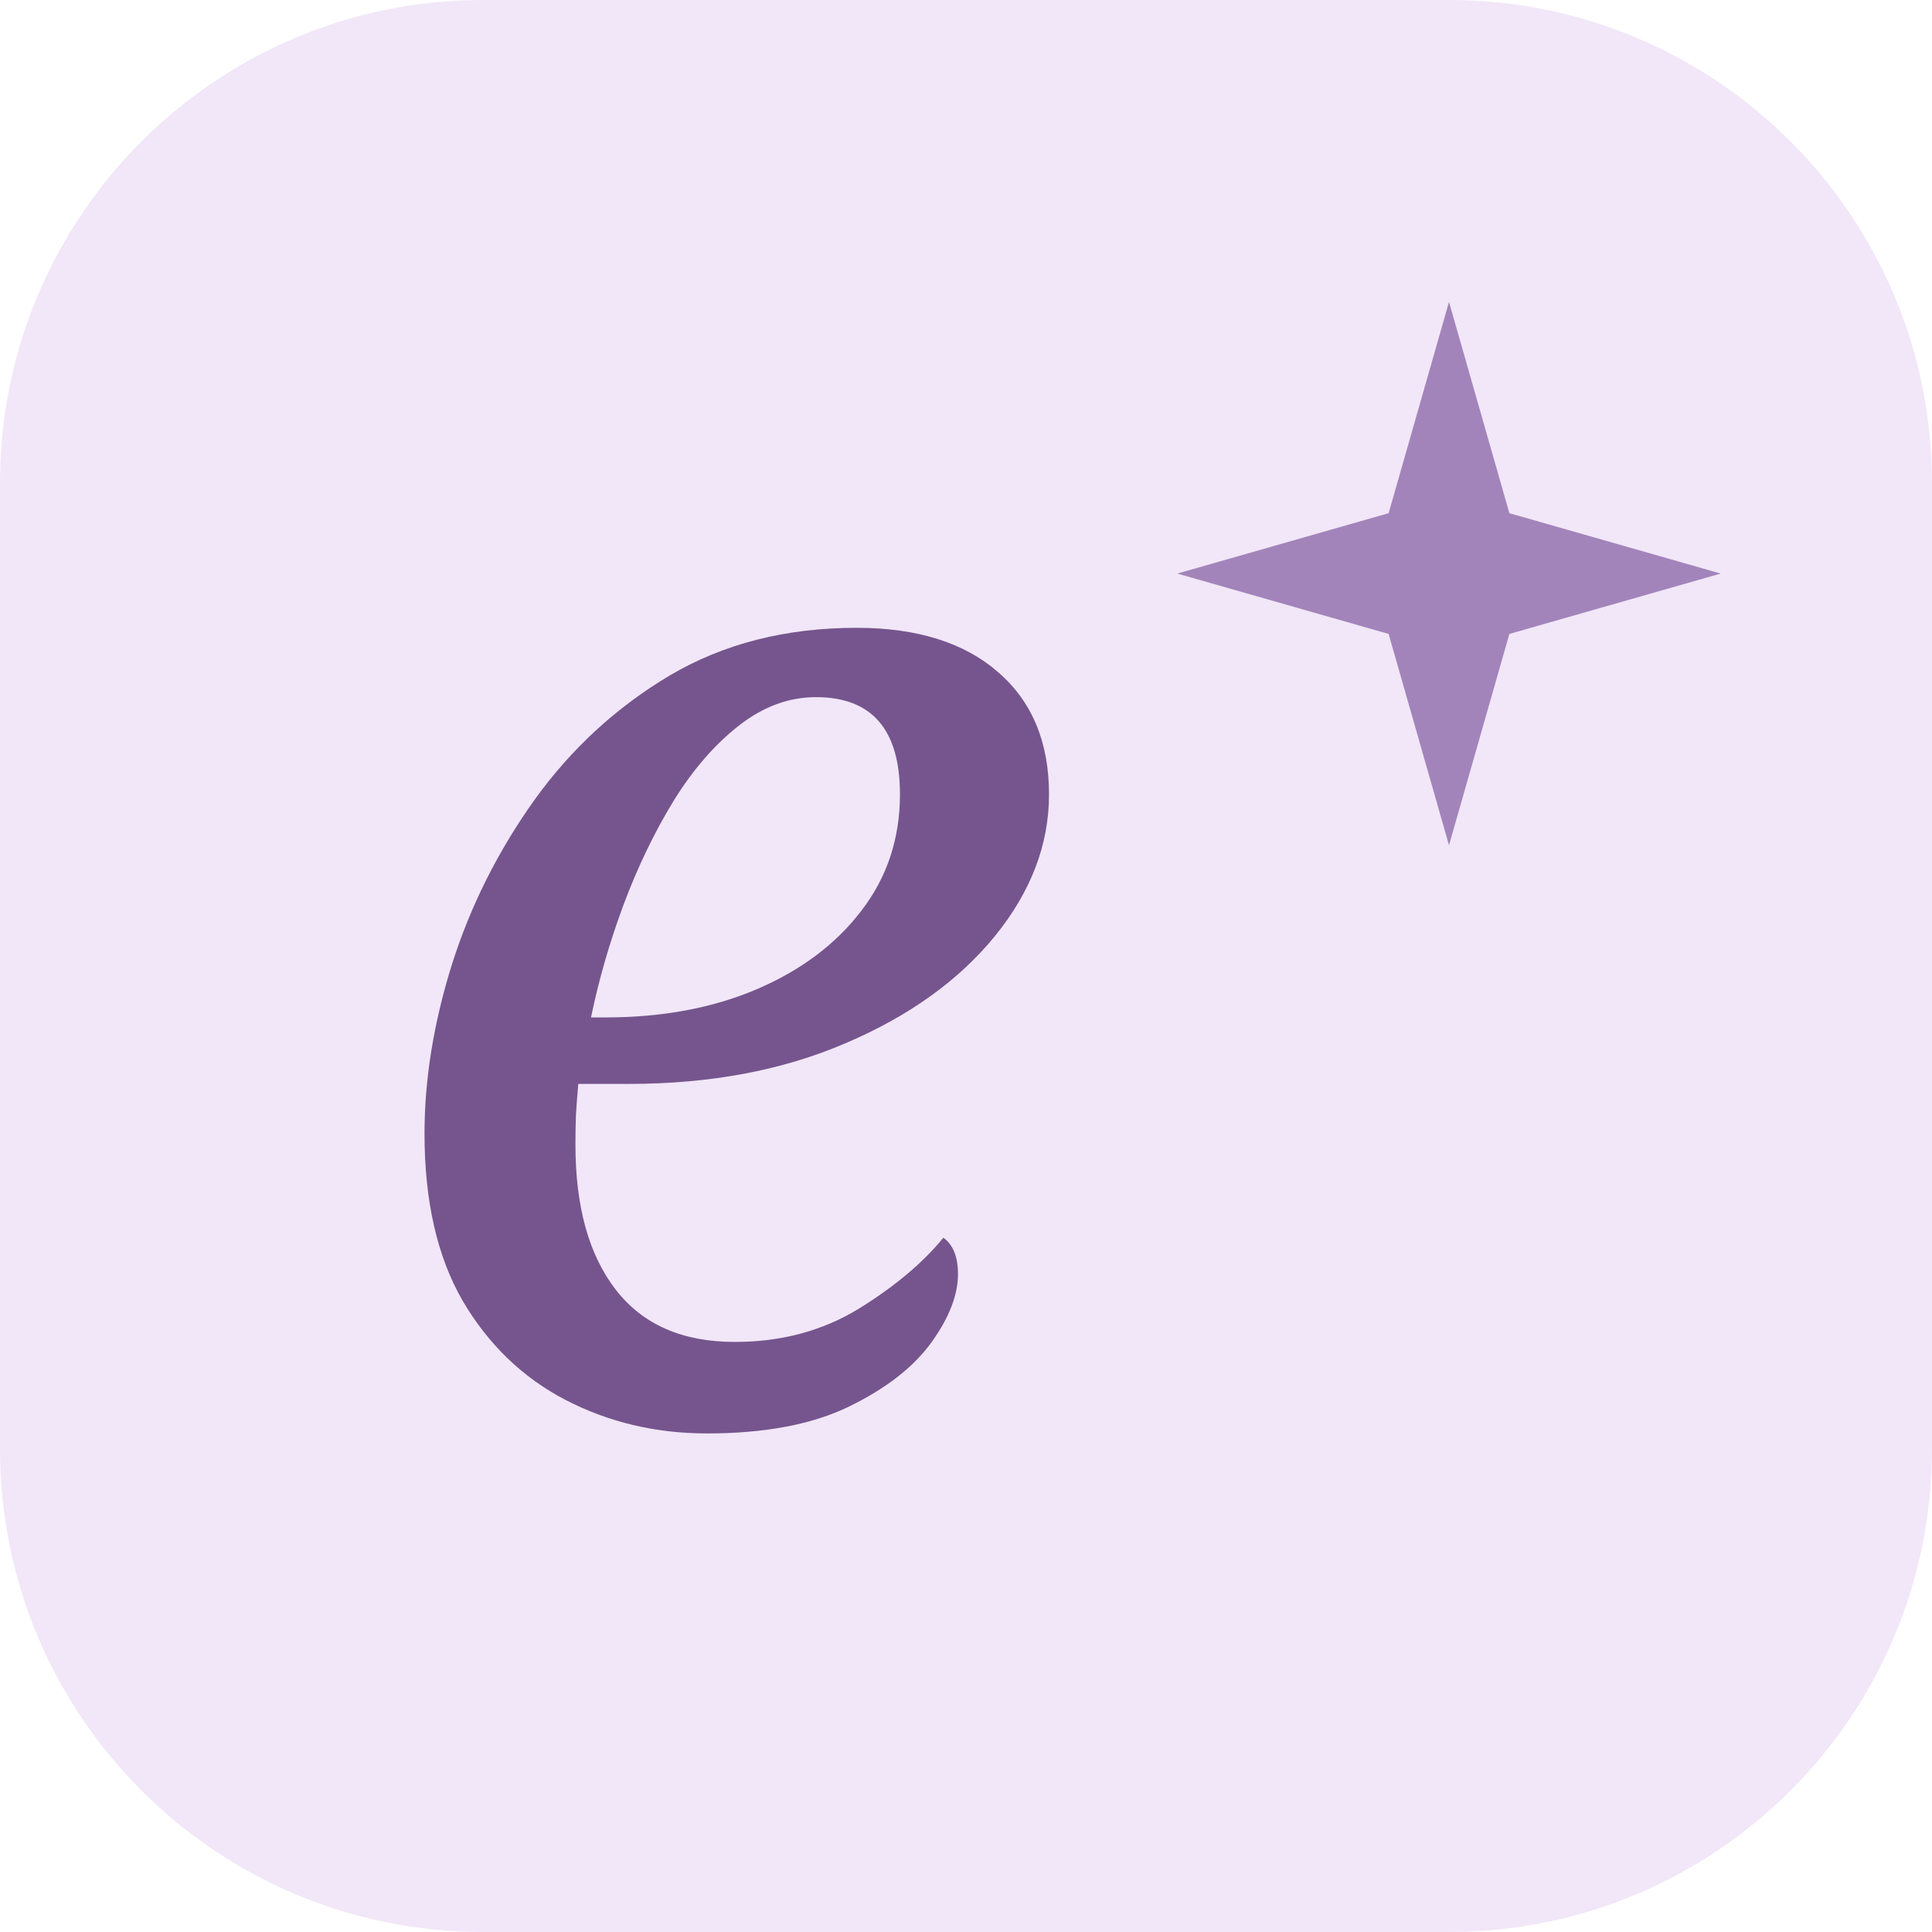
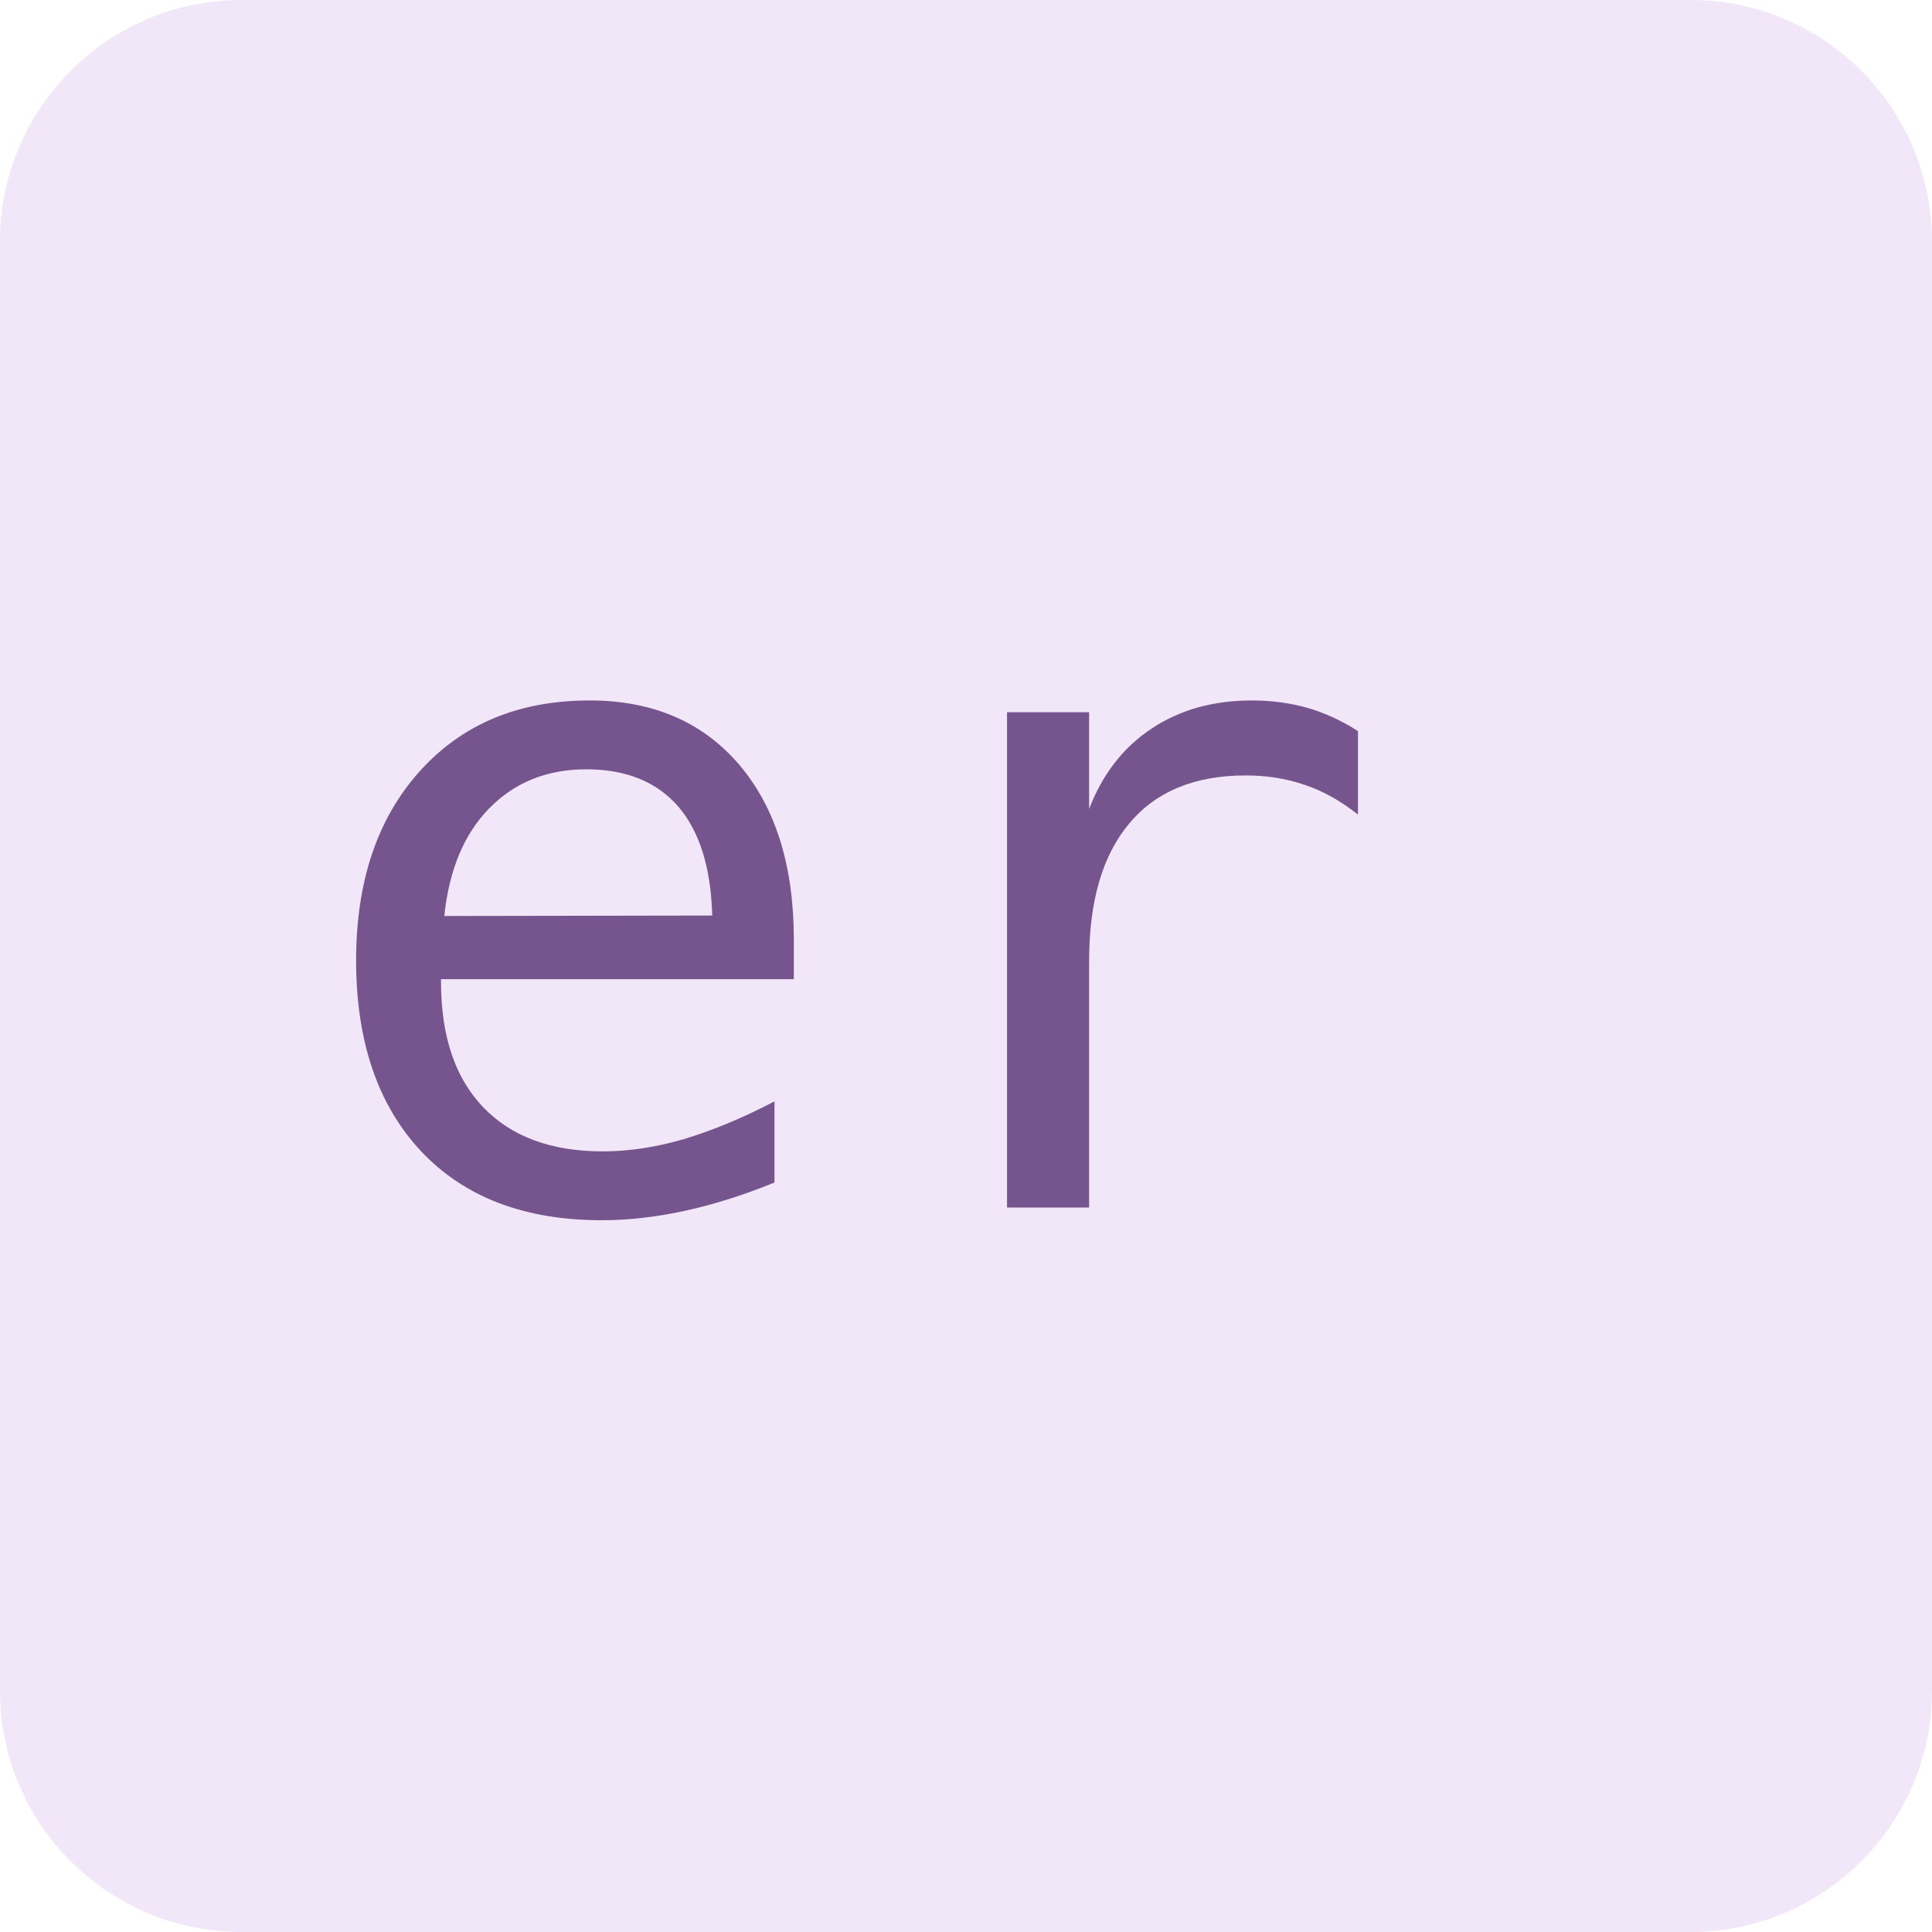
<svg xmlns="http://www.w3.org/2000/svg" viewBox="0 0 64 64">
-   <rect width="64" height="64" rx="16" fill="#f1e7f8" />
-   <text x="12" y="47" font-size="48" font-style="italic" font-family="Georgia" fill="#76558e">e</text>
-   <path d="m48 10 2 7 7 2-7 2-2 7-2-7-7-2 7-2Z" fill="#a384ba" />
+   <rect width="64" height="64" rx="8" fill="#f1e7f8" />
+   <text x="10" y="40" font-size="30" font-family="monospace" fill="#76558e">er</text>
</svg>
